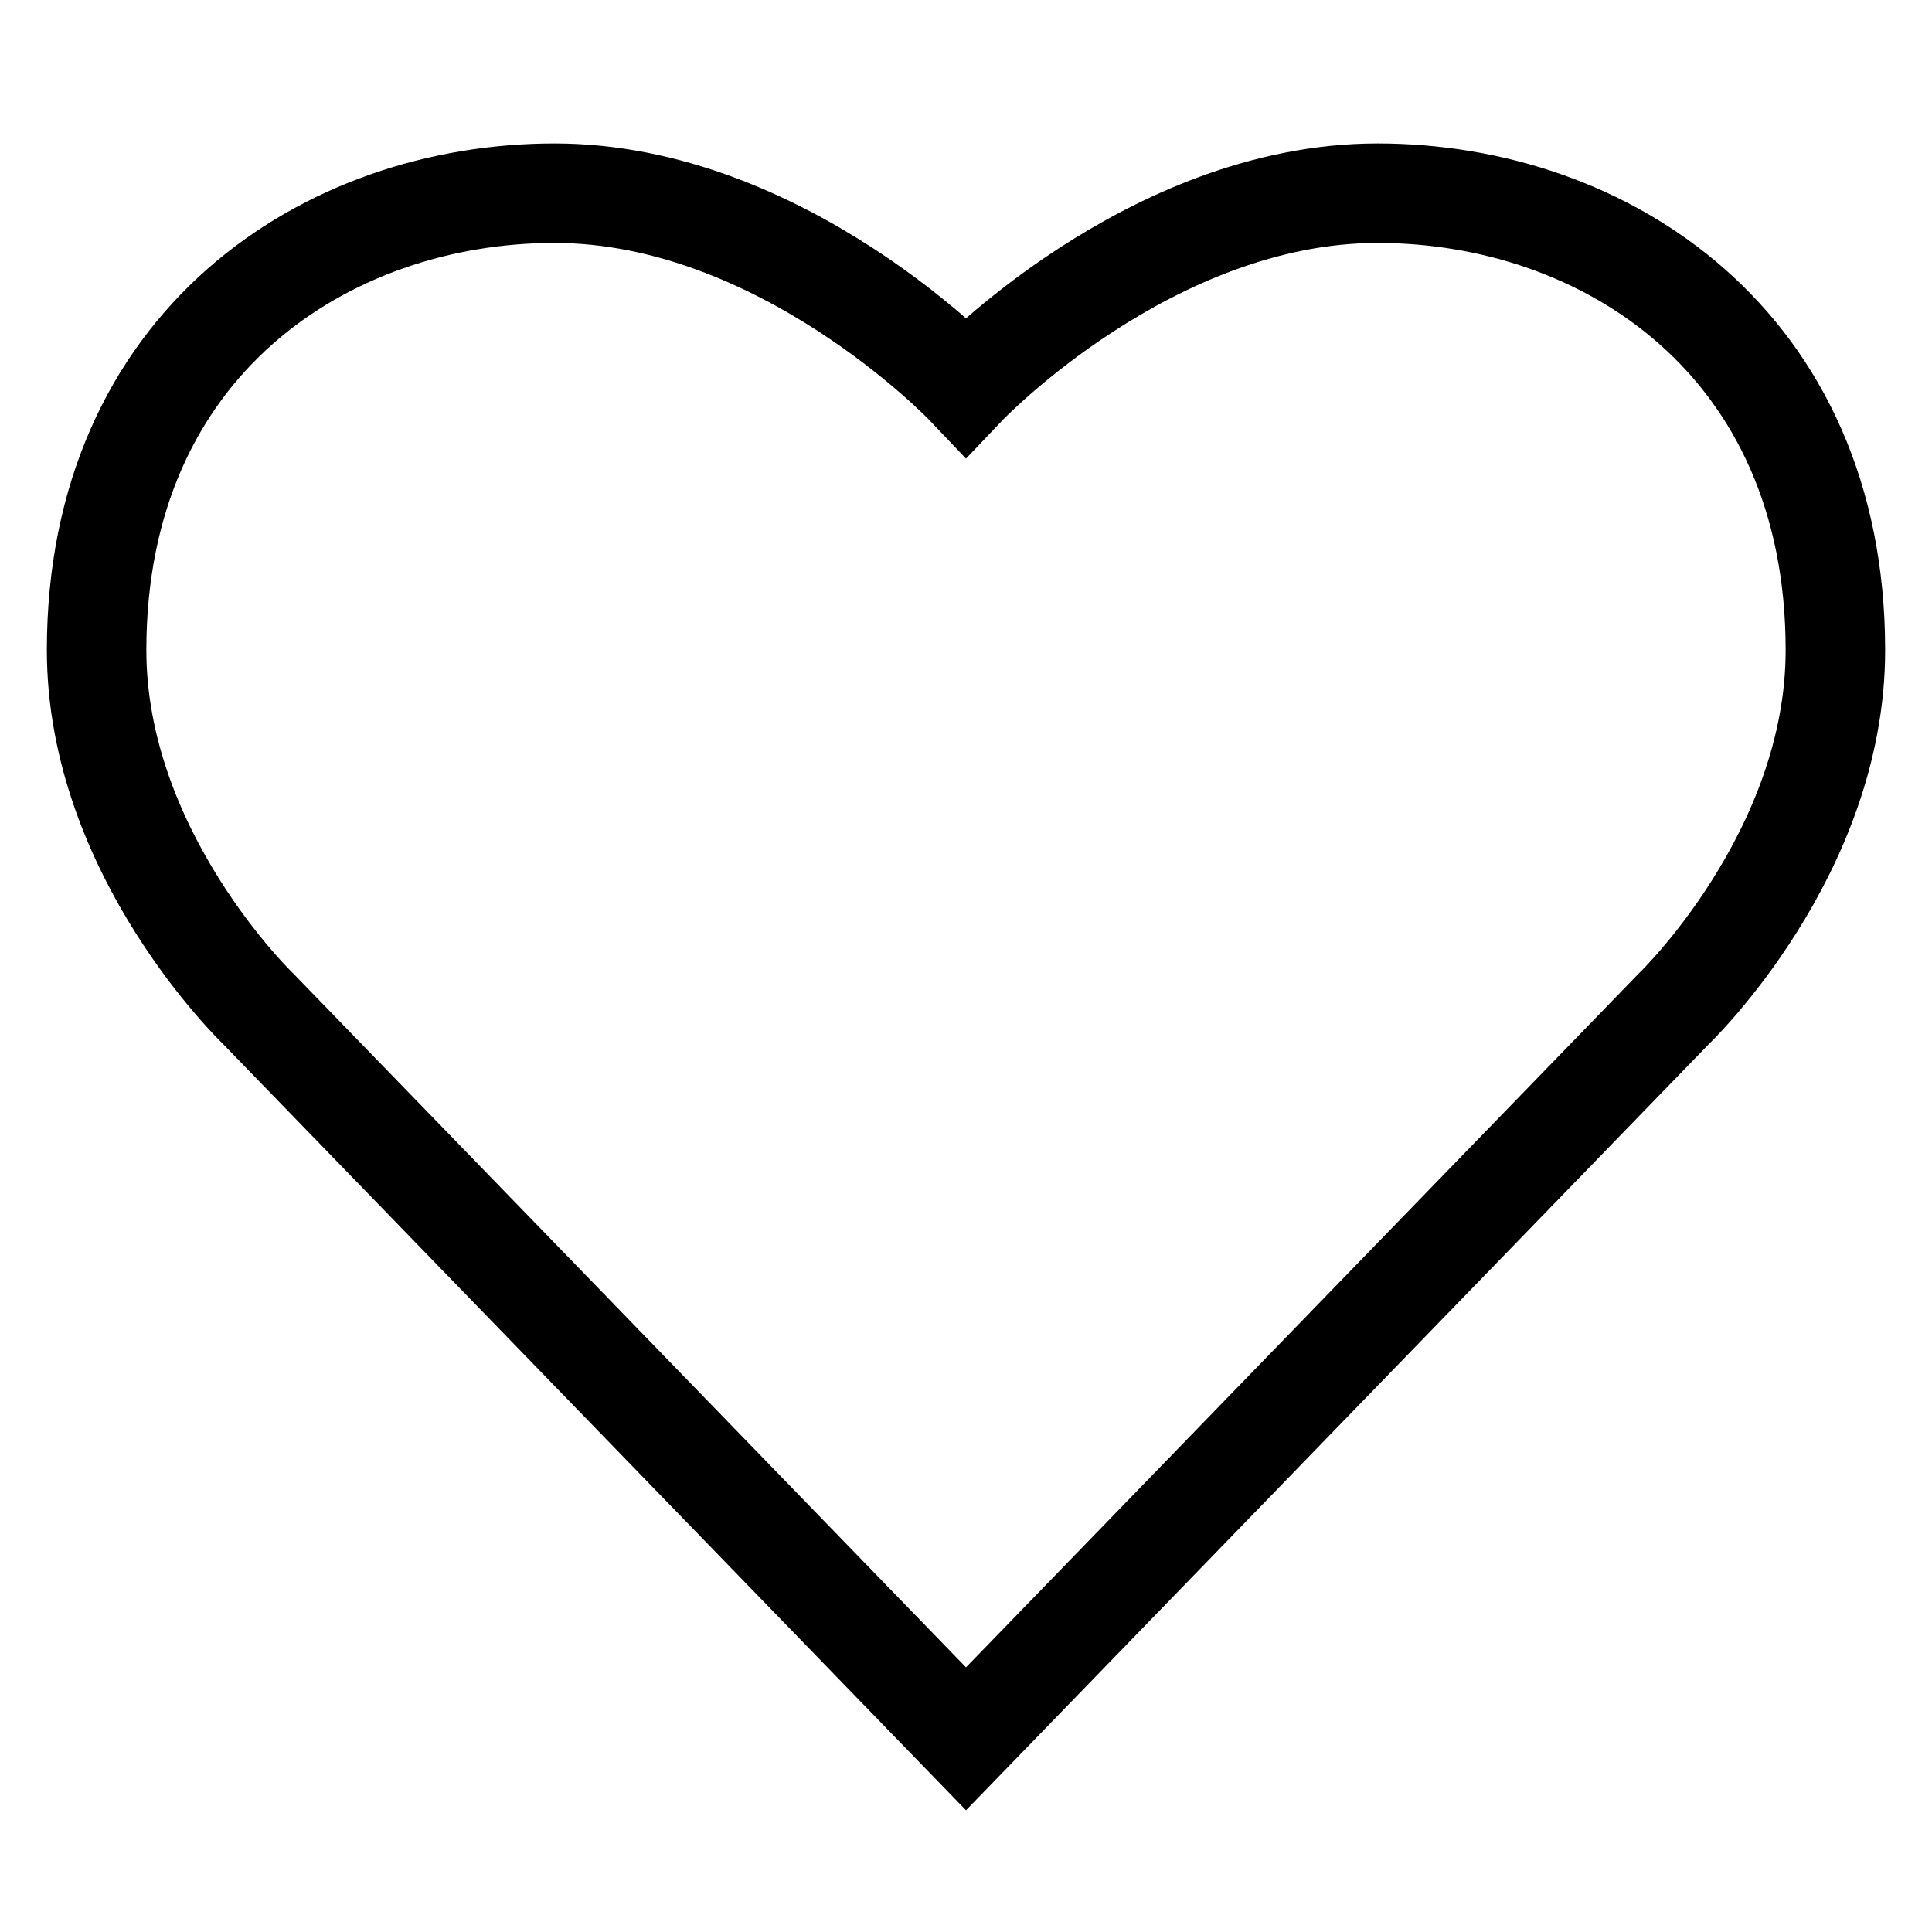
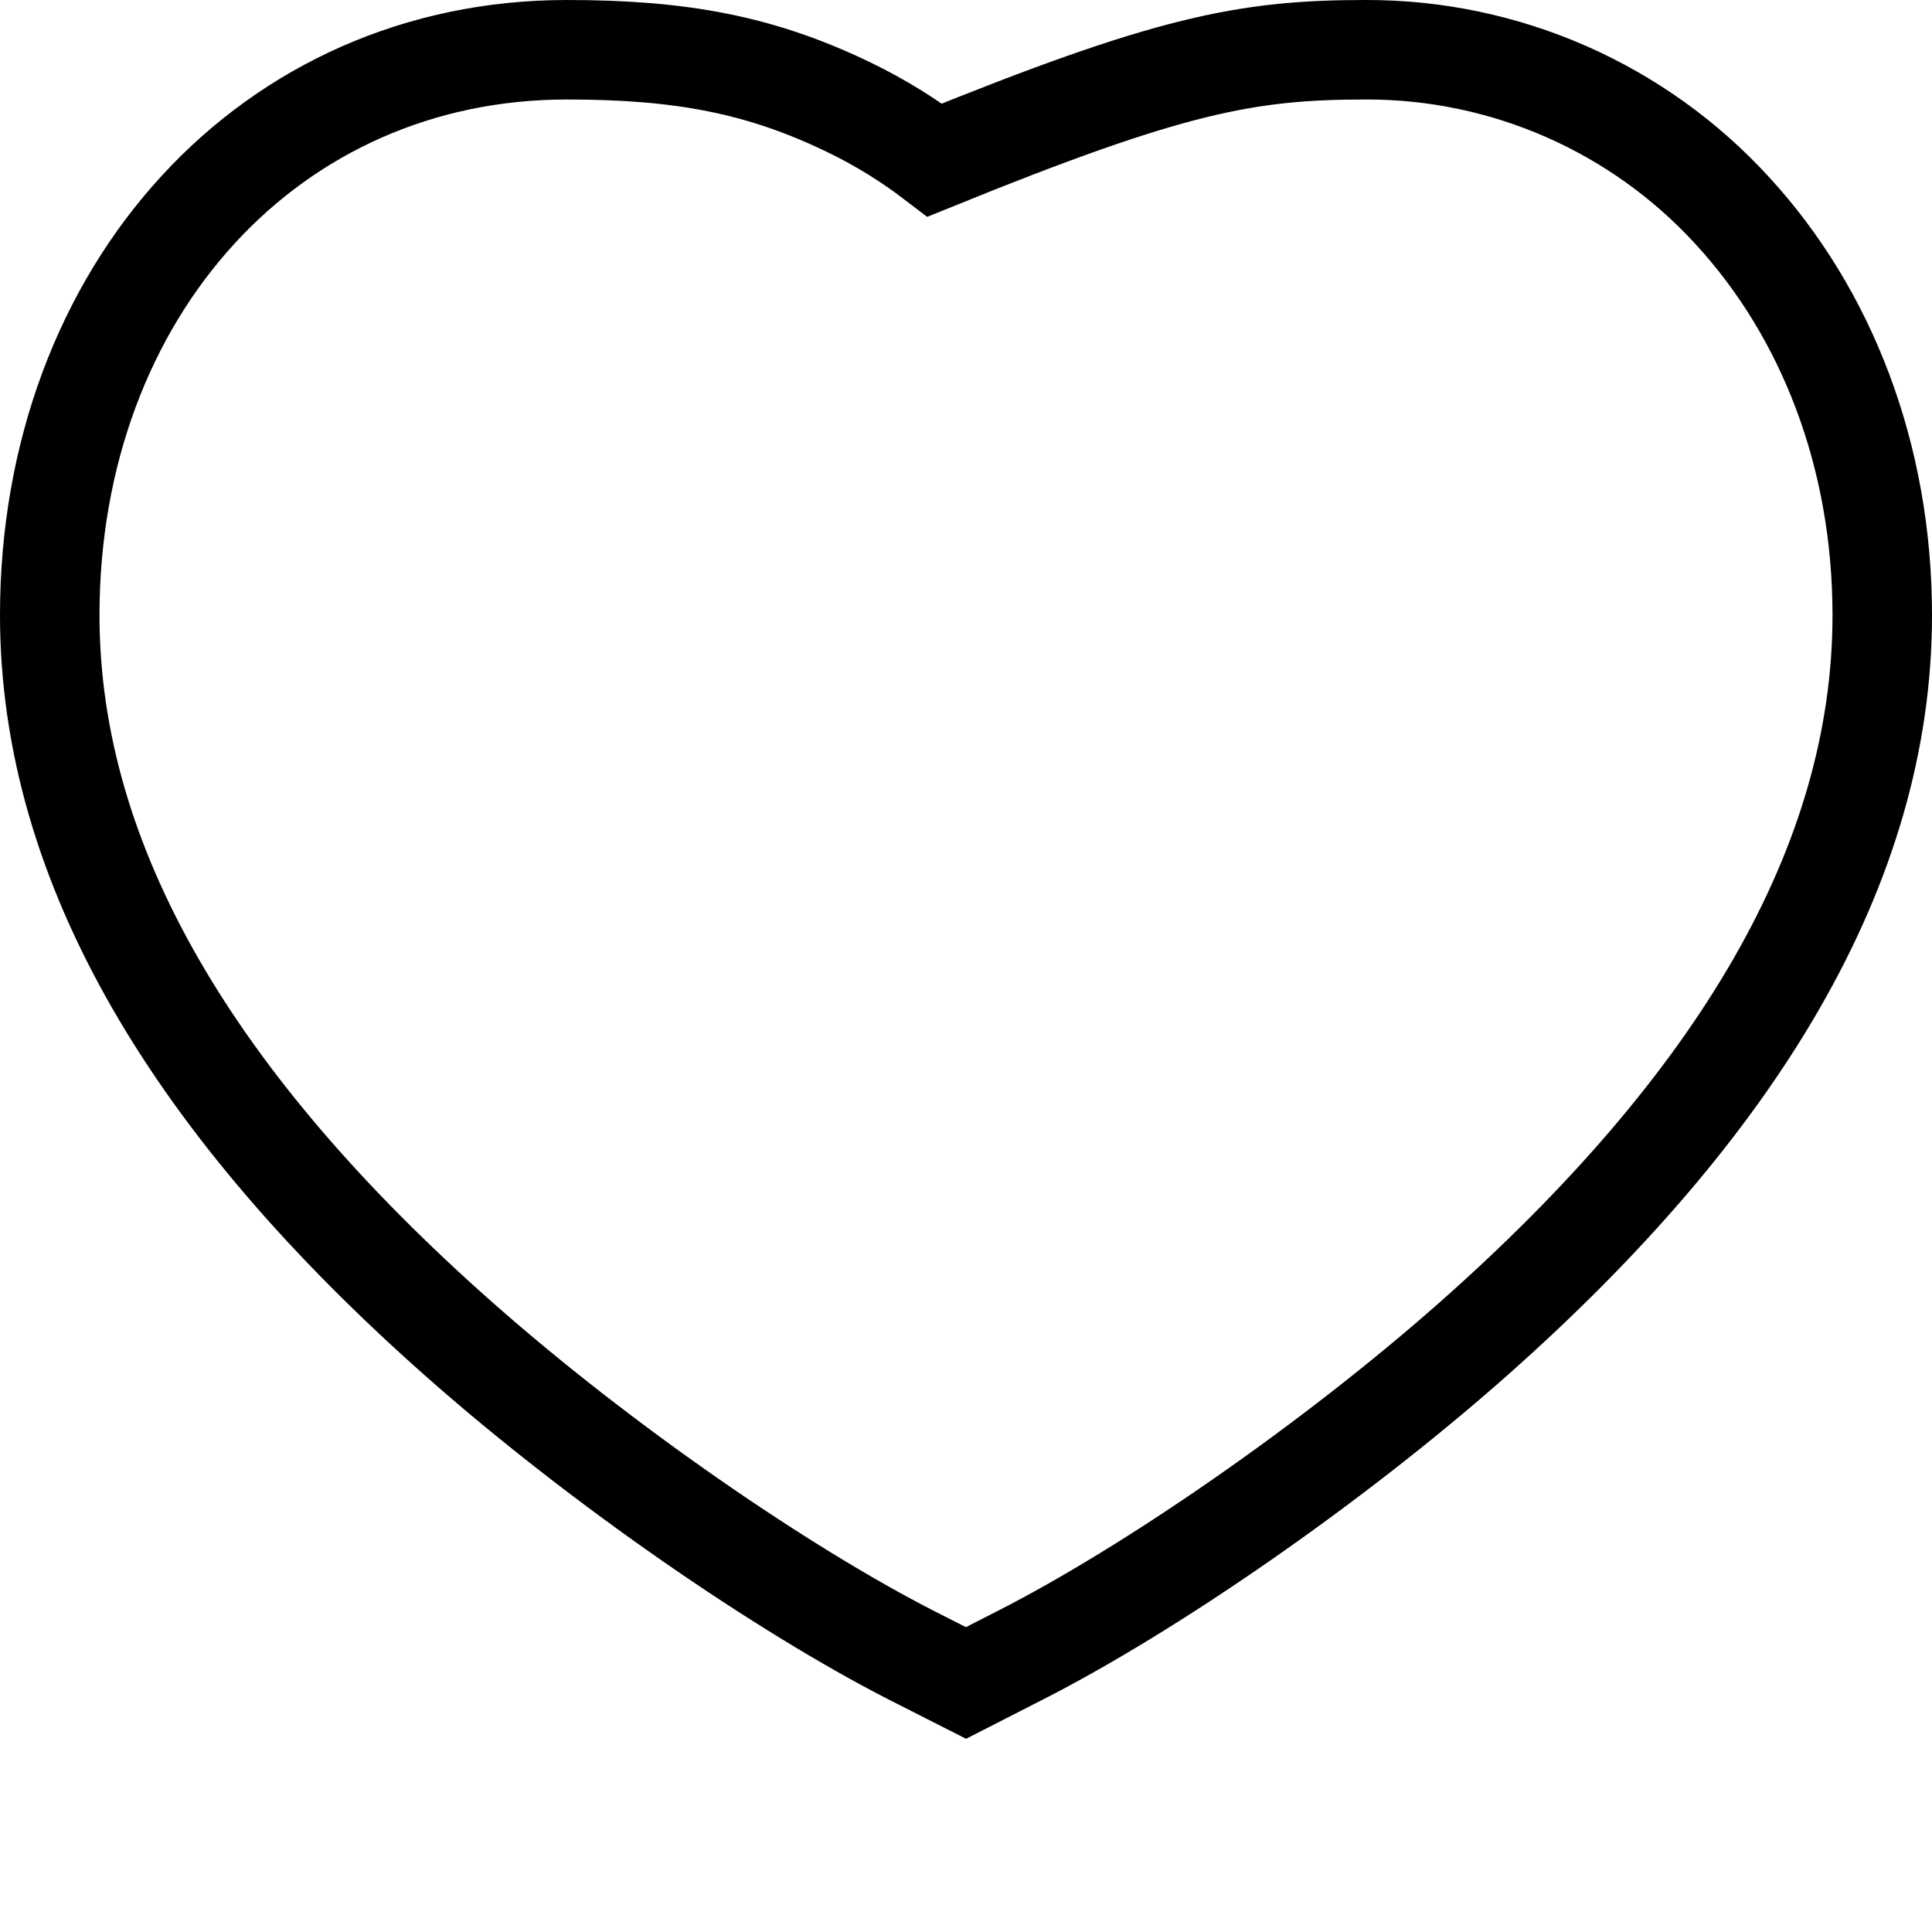
<svg xmlns="http://www.w3.org/2000/svg" width="20" height="20" viewBox="0 0 20 20">
-   <path fill="none" stroke="#000" stroke-width="1.03" d="M10,4 C10,4 8.1,2 5.74,2 C3.38,2 1,3.55 1,6.73 C1,8.84 2.67,10.44 2.67,10.44 L10,18 L17.33,10.44 C17.33,10.44 19,8.84 19,6.73 C19,3.55 16.62,2 14.26,2 C11.9,2 10,4 10,4 L10,4 Z" />
+   <path fill="none" stroke="#000" stroke-width="1.03" d="M14.138.515c-1.238 0-2.033.156-4.461 1.142a5.161 5.161 0 00-.882-.543C7.874.667 7.045.515 5.868.515c-1.535 0-2.863.62-3.81 1.648C1.085 3.218.515 4.698.515 6.367c0 2.595 1.507 5.081 4.234 7.494 1.473 1.303 3.351 2.593 4.697 3.28l.554.281.554-.283c1.346-.684 3.224-1.975 4.697-3.277 2.727-2.414 4.234-4.9 4.234-7.494 0-1.65-.576-3.126-1.55-4.185A5.123 5.123 0 0014.138.515z" />
</svg>
